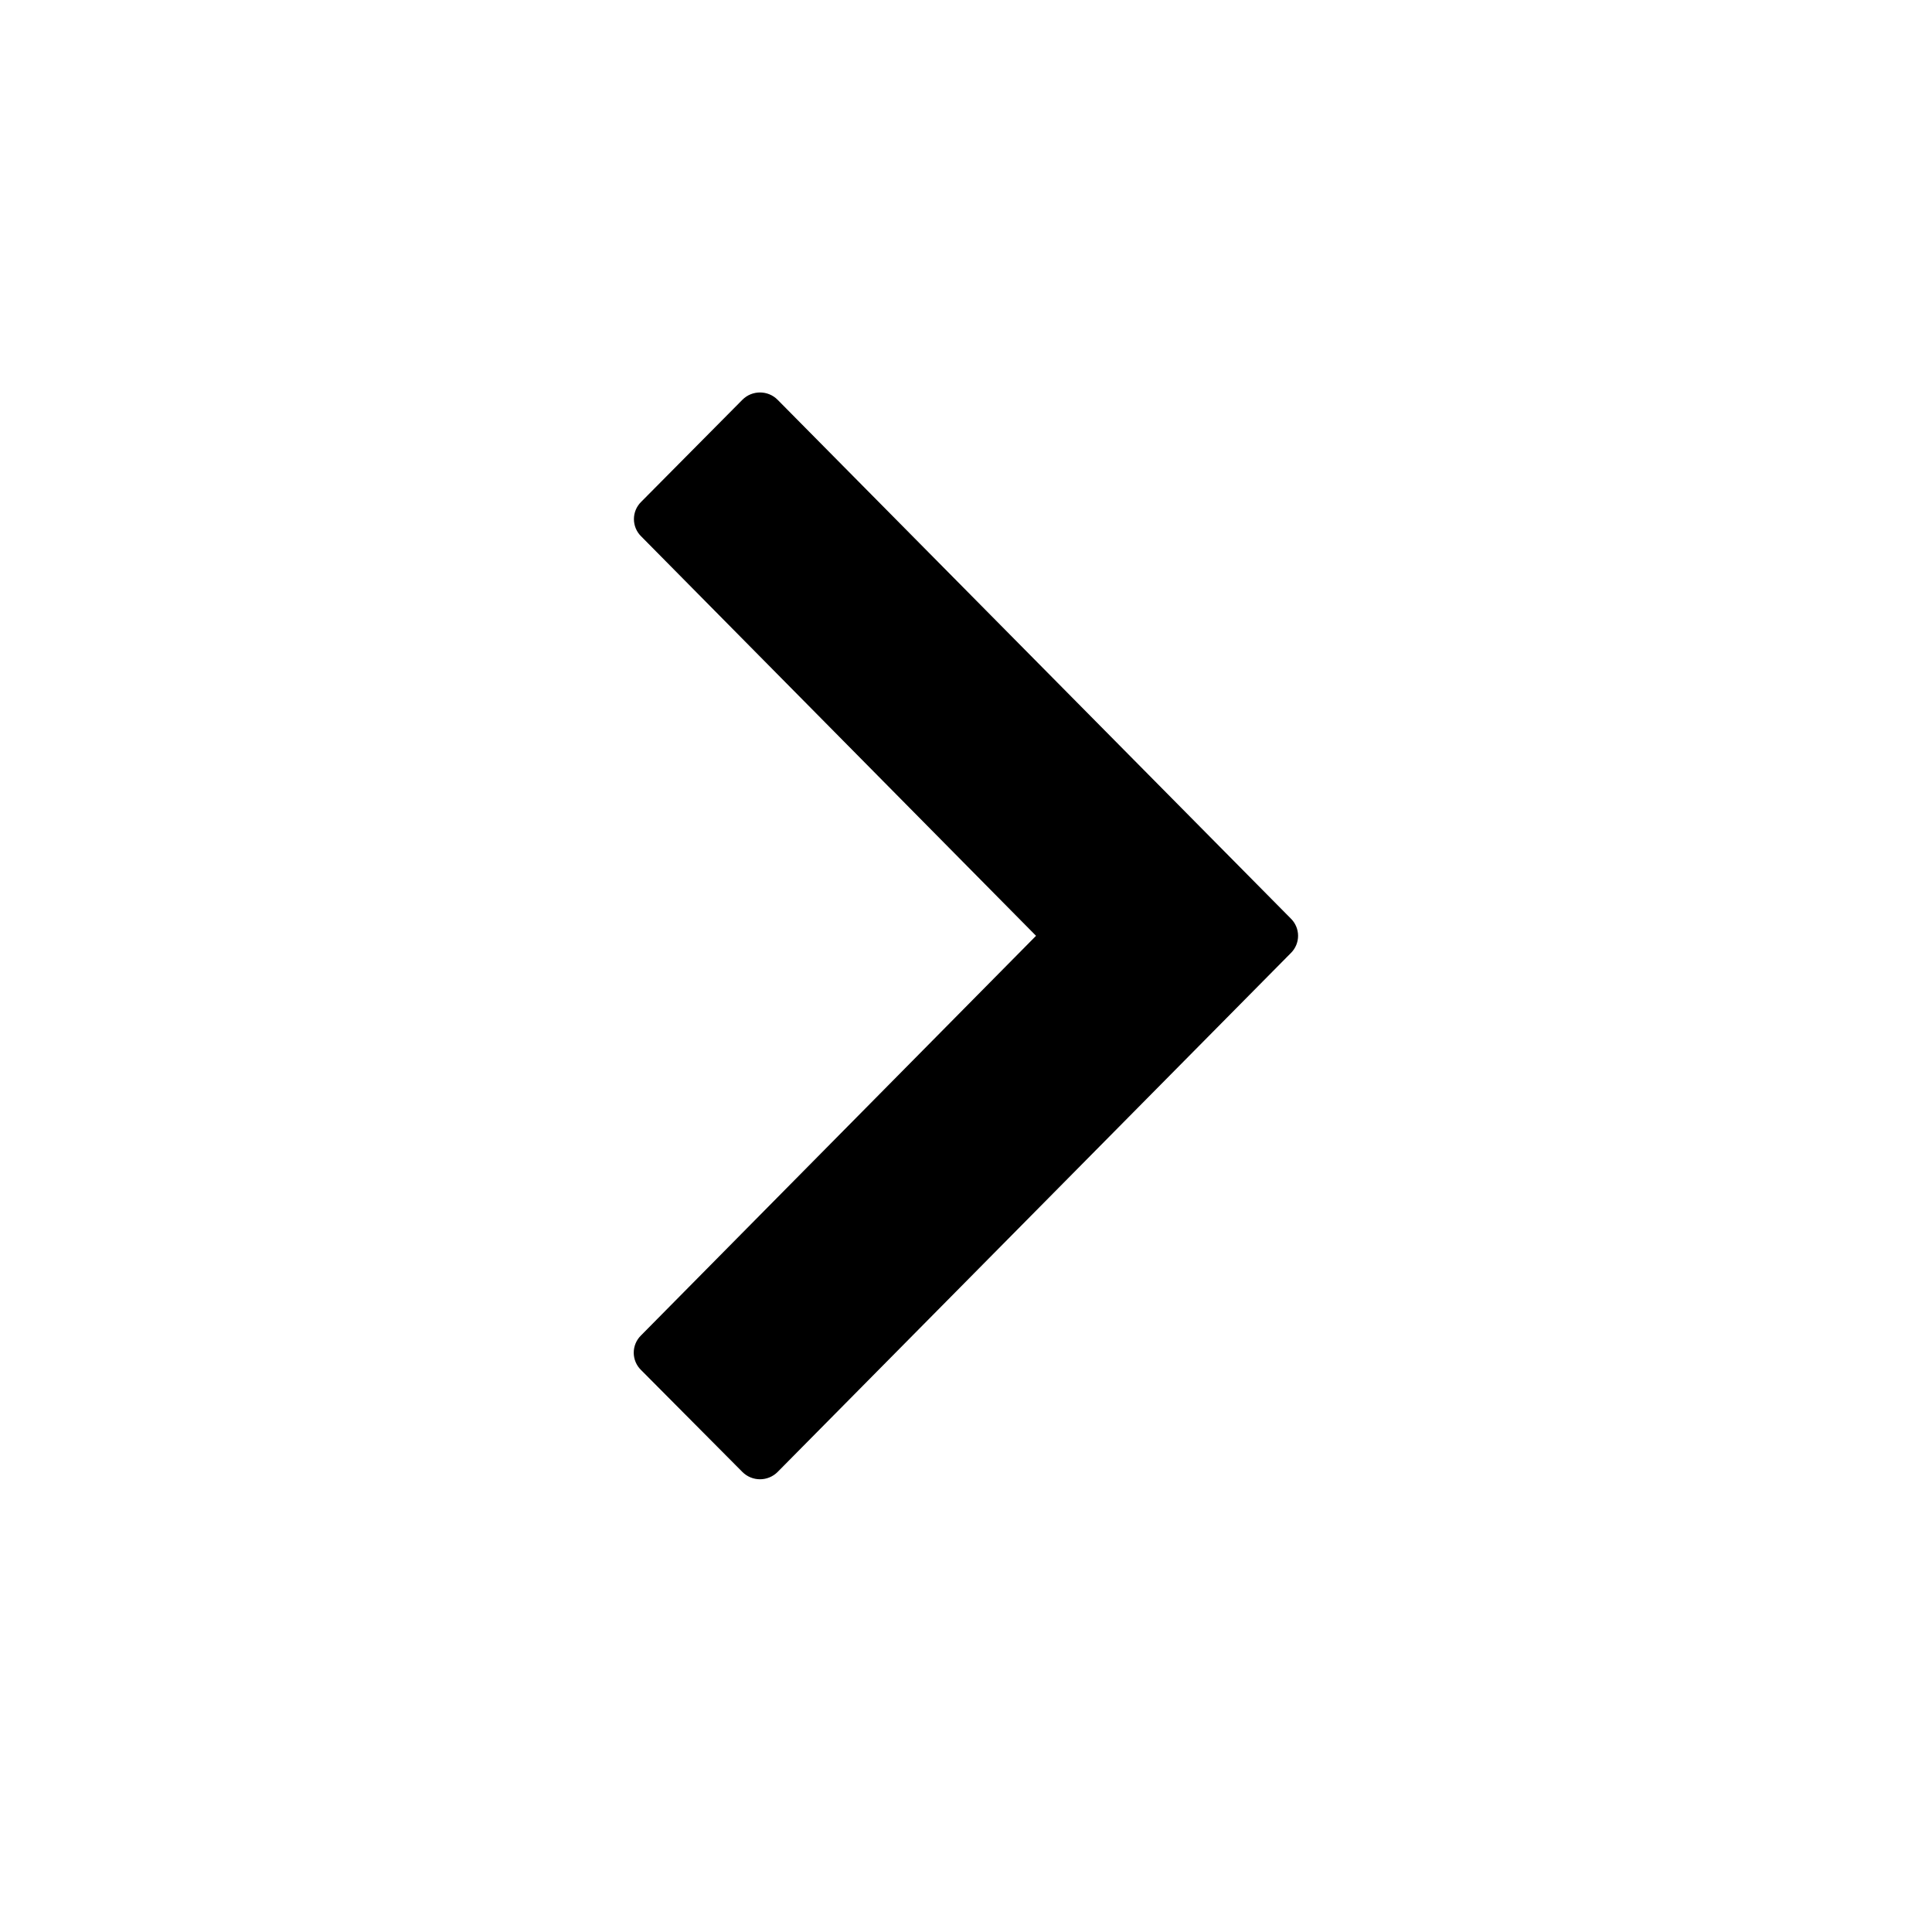
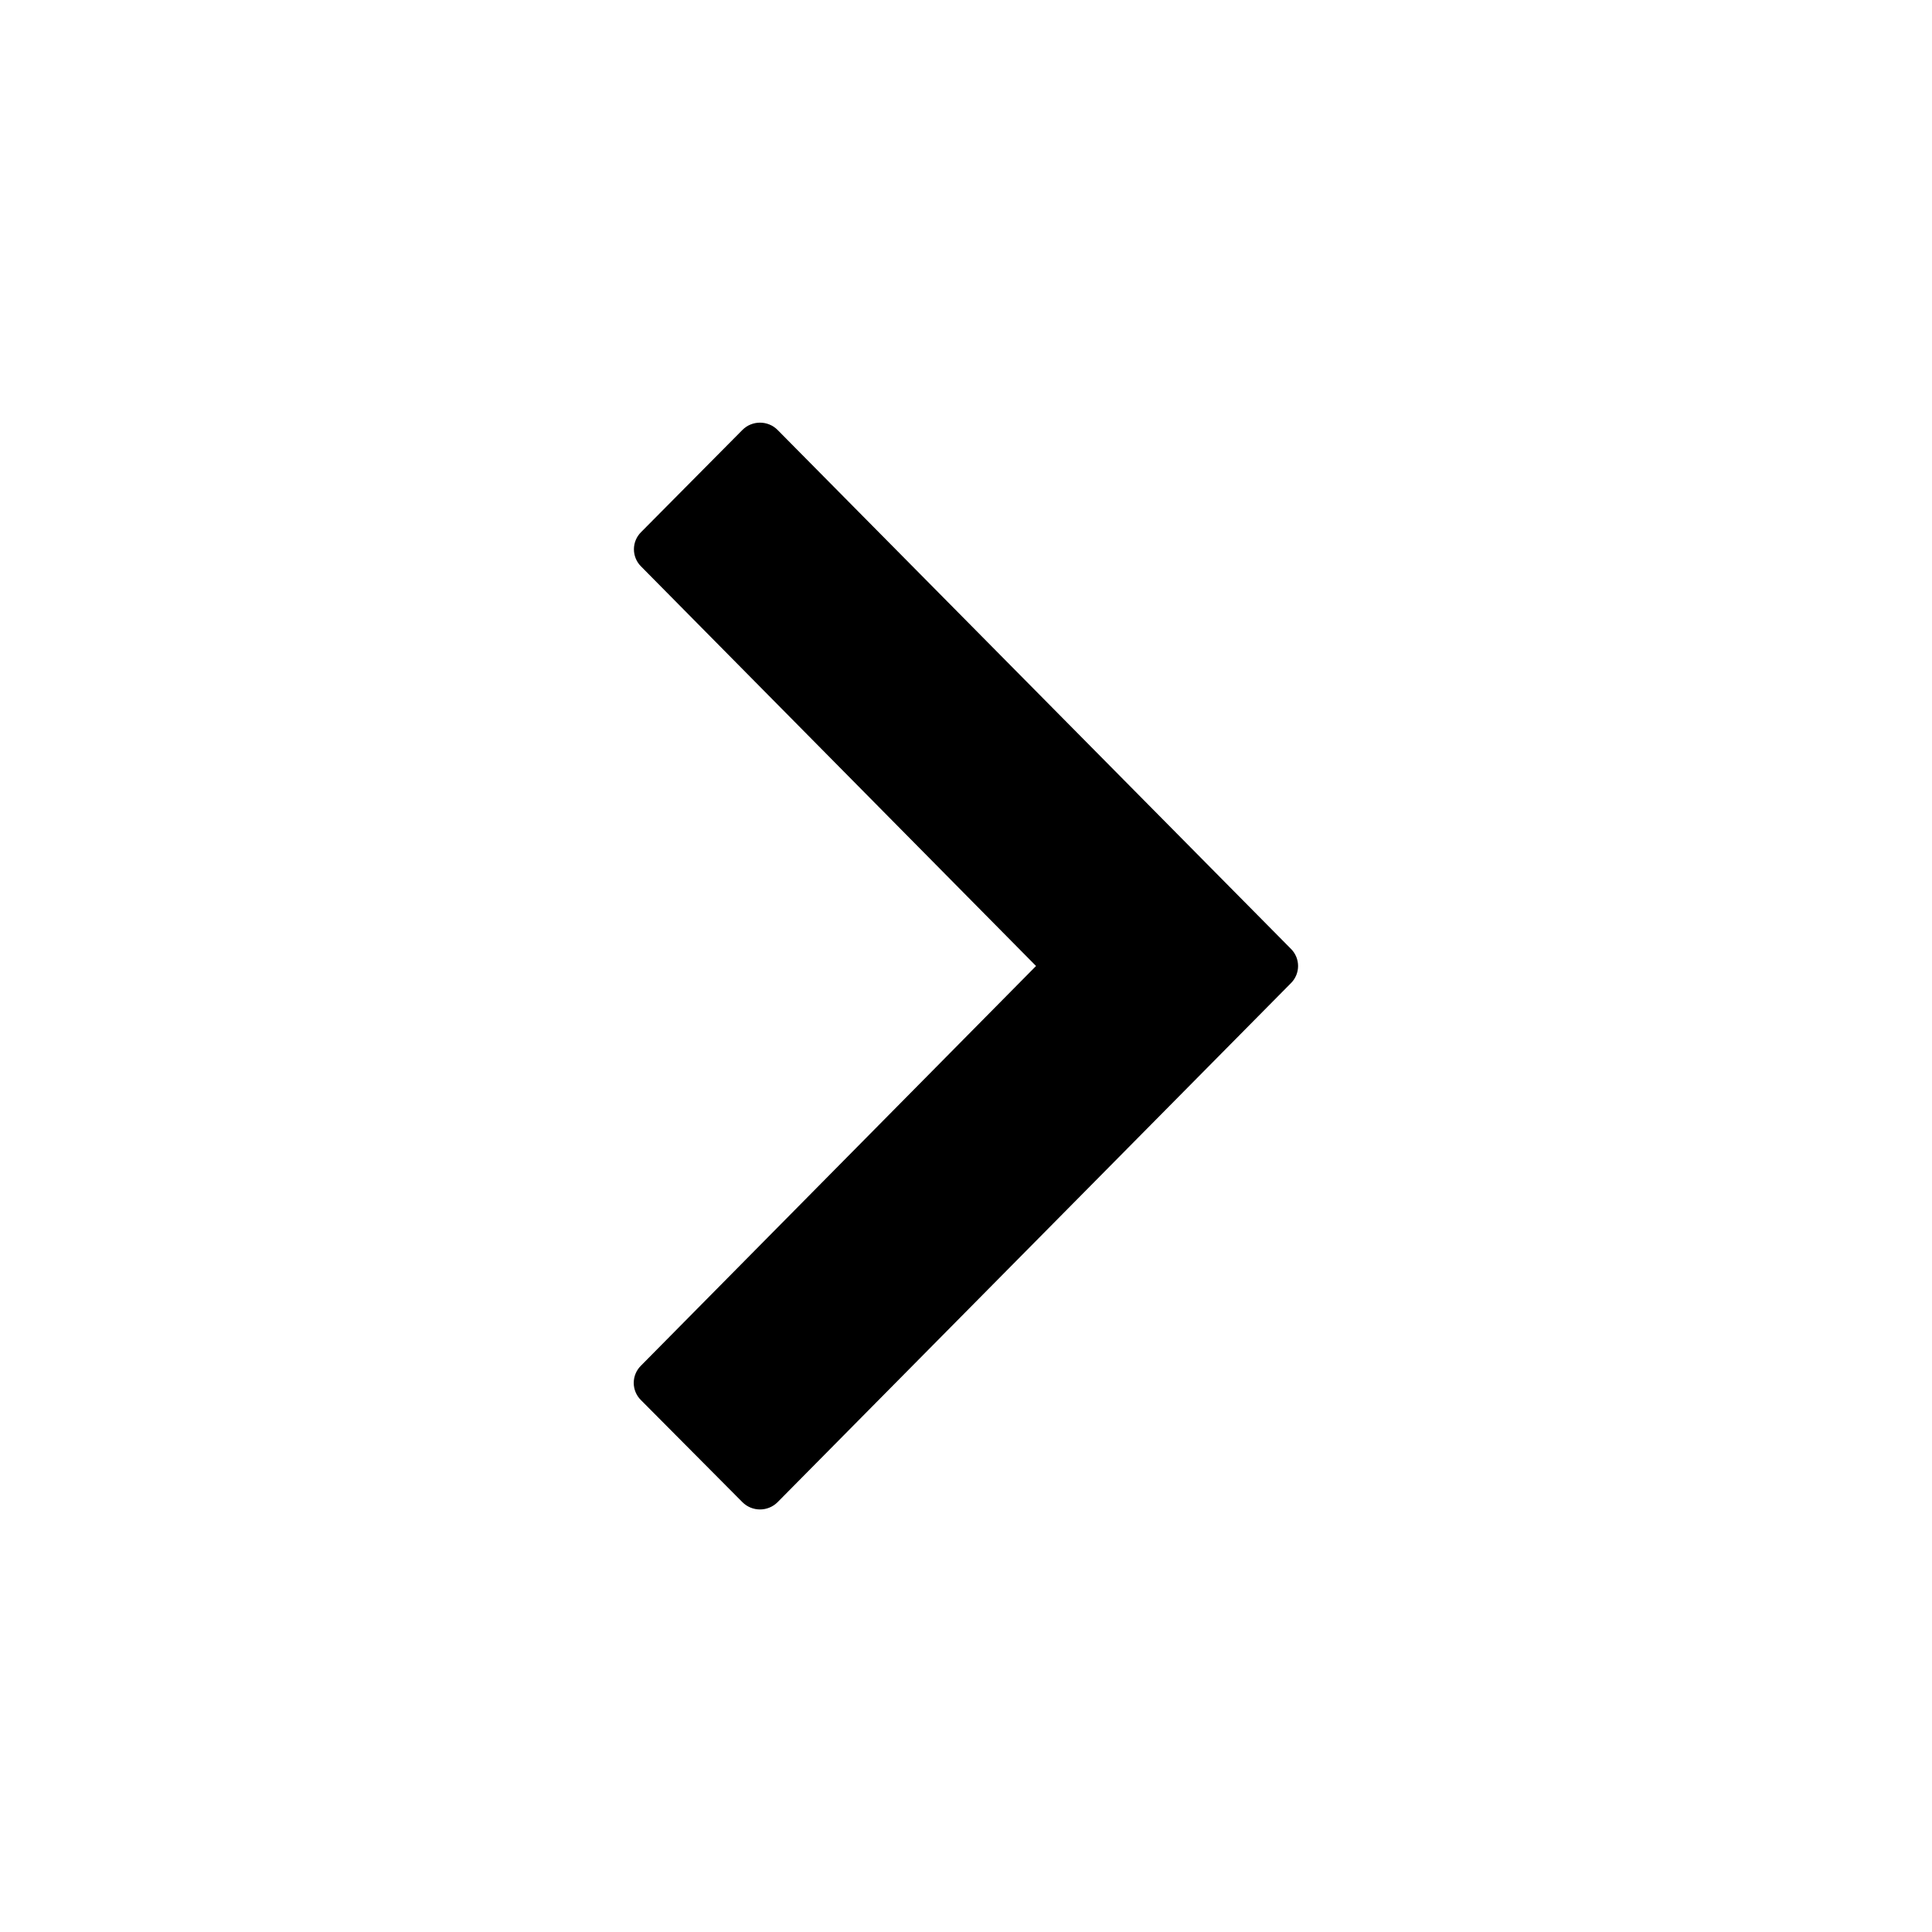
<svg width="16" height="16" fill="currentColor" viewBox="0 0 16 16">
-   <path fill="currentColor" d="M8.58 7.75 5.309 4.441a.2.2 0 0 1 0-.284l.839-.846c.08-.081.212-.081.292 0l4.251 4.297a.2.2 0 0 1 0 .284L6.44 12.19a.206.206 0 0 1-.292 0l-.84-.845a.2.2 0 0 1 0-.285z" />
+   <path fill="currentColor" d="M8.58 8 5.309 4.691a.2.2 0 0 1 0-.284l.839-.846c.08-.081.212-.081.292 0l4.251 4.297a.2.2 0 0 1 0 .284L6.44 12.44a.206.206 0 0 1-.292 0l-.84-.845a.2.2 0 0 1 0-.285z" />
</svg>
